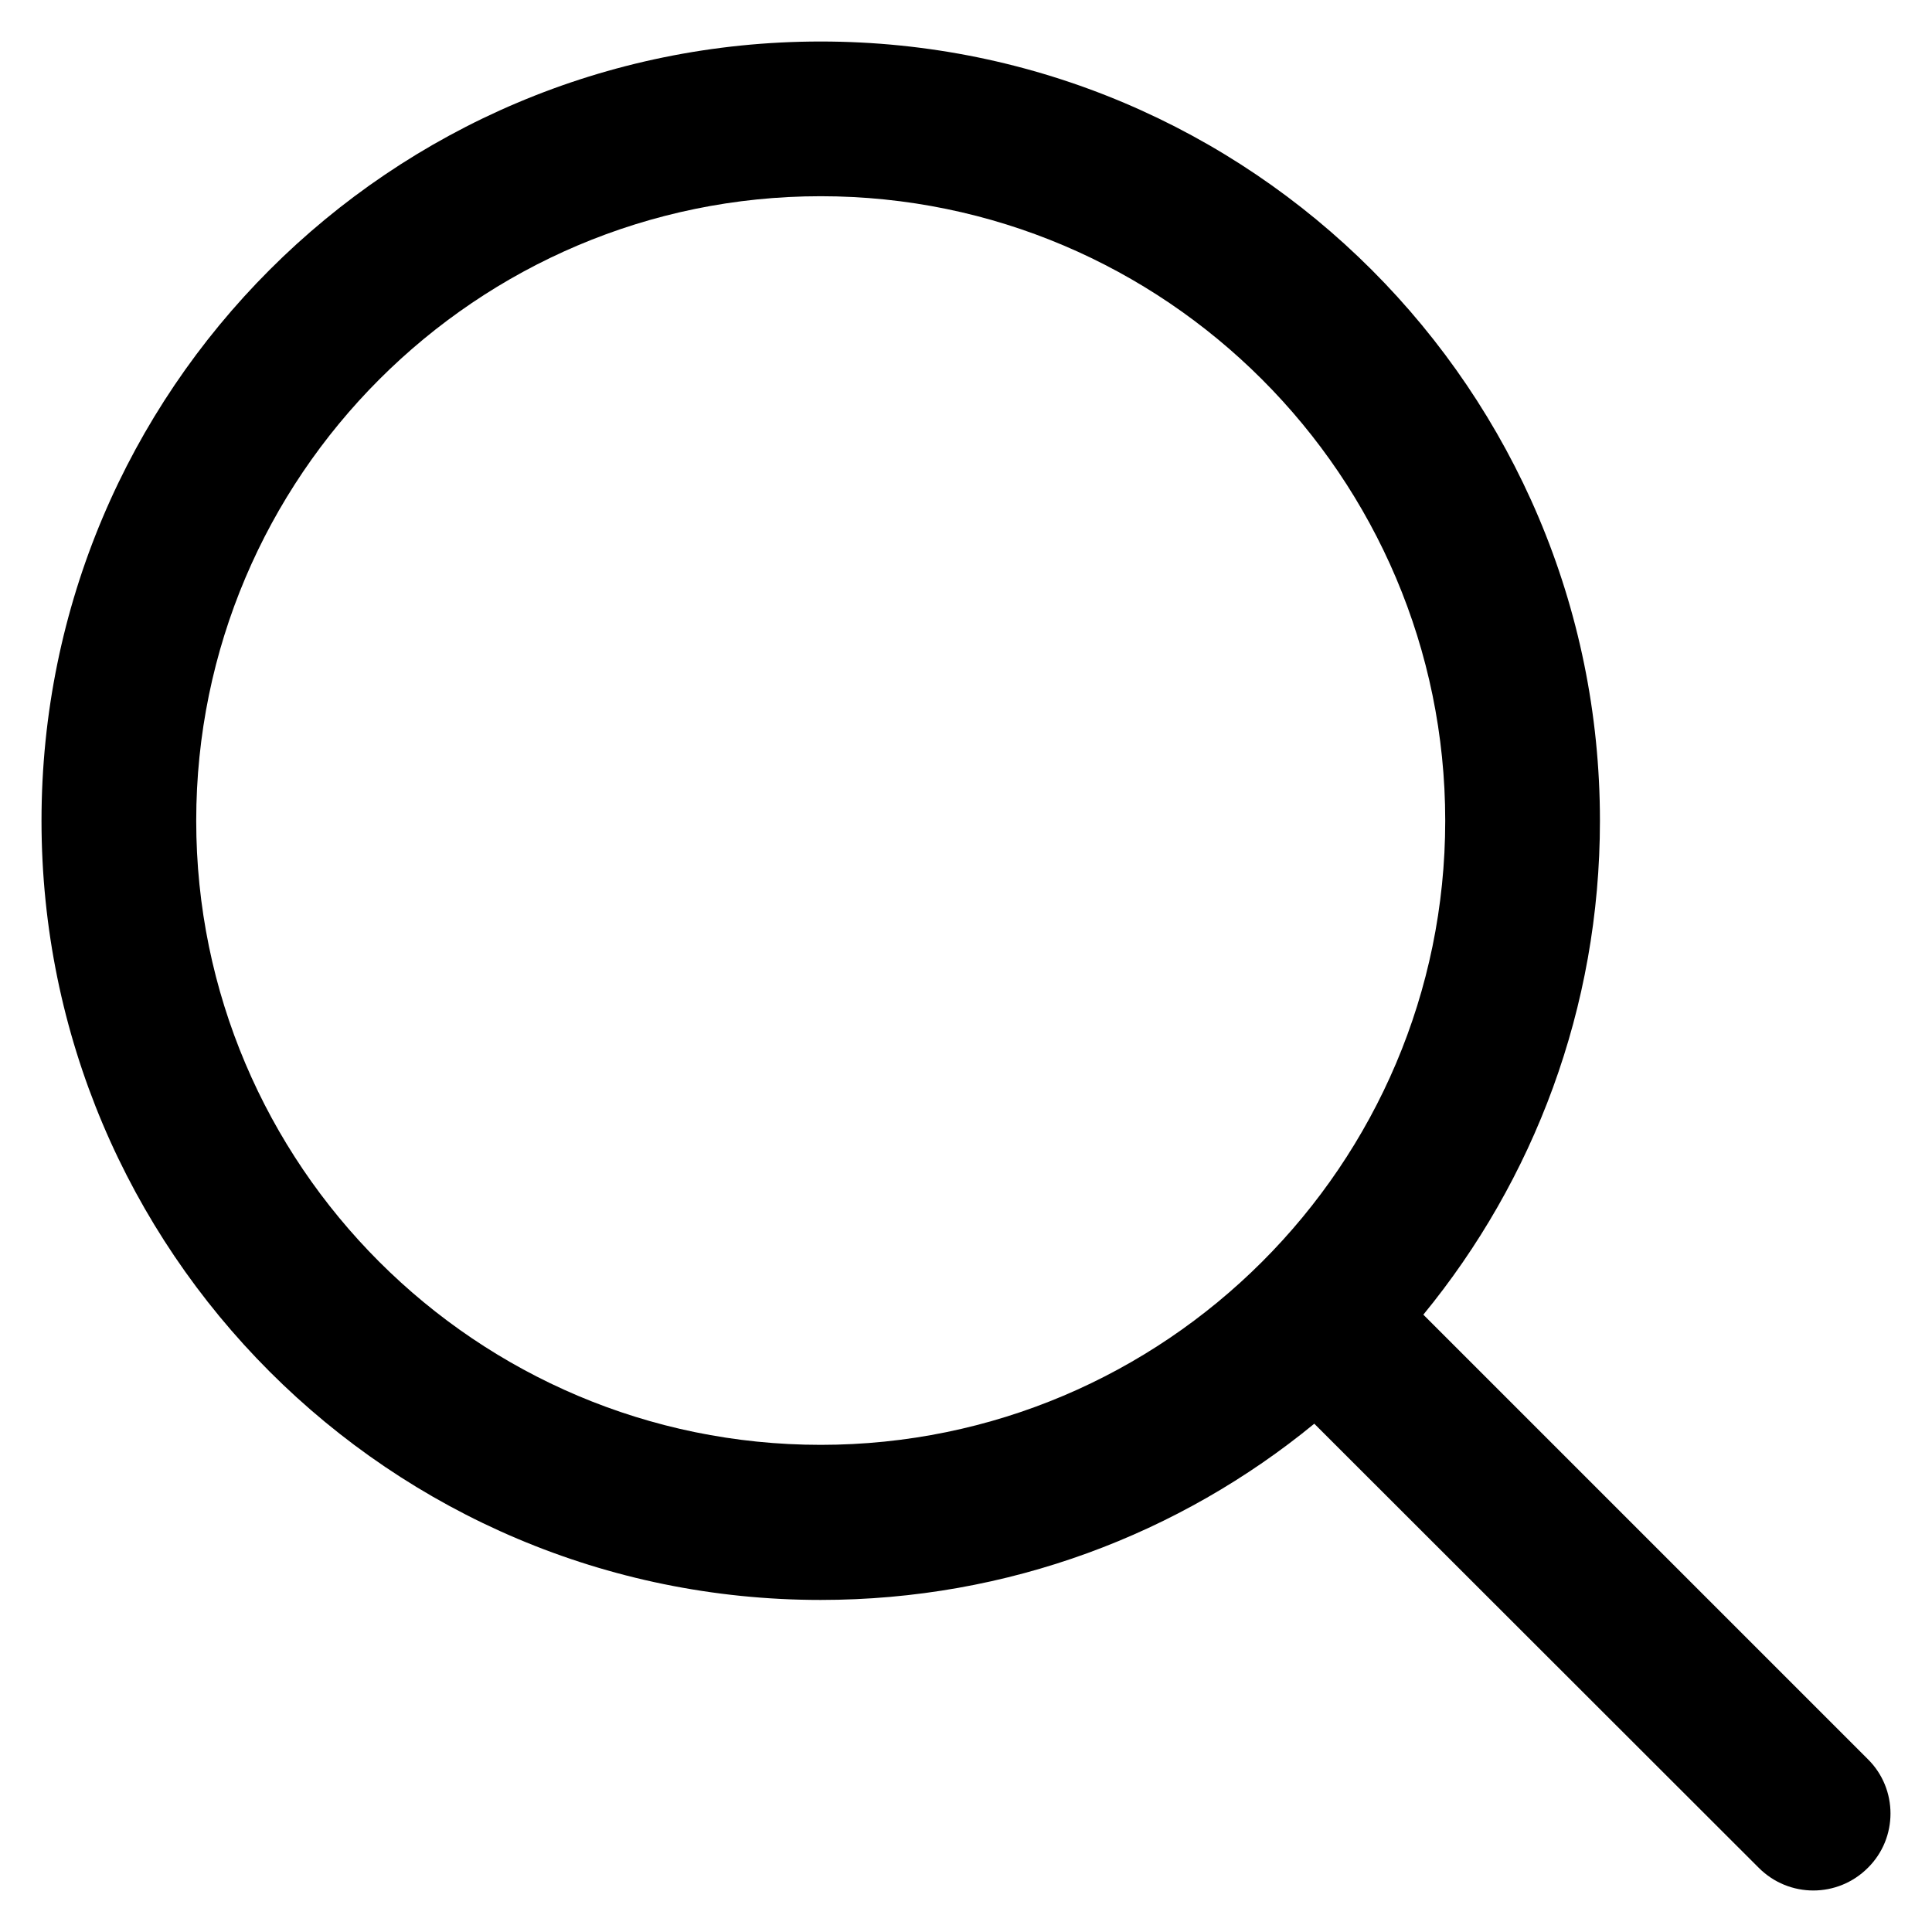
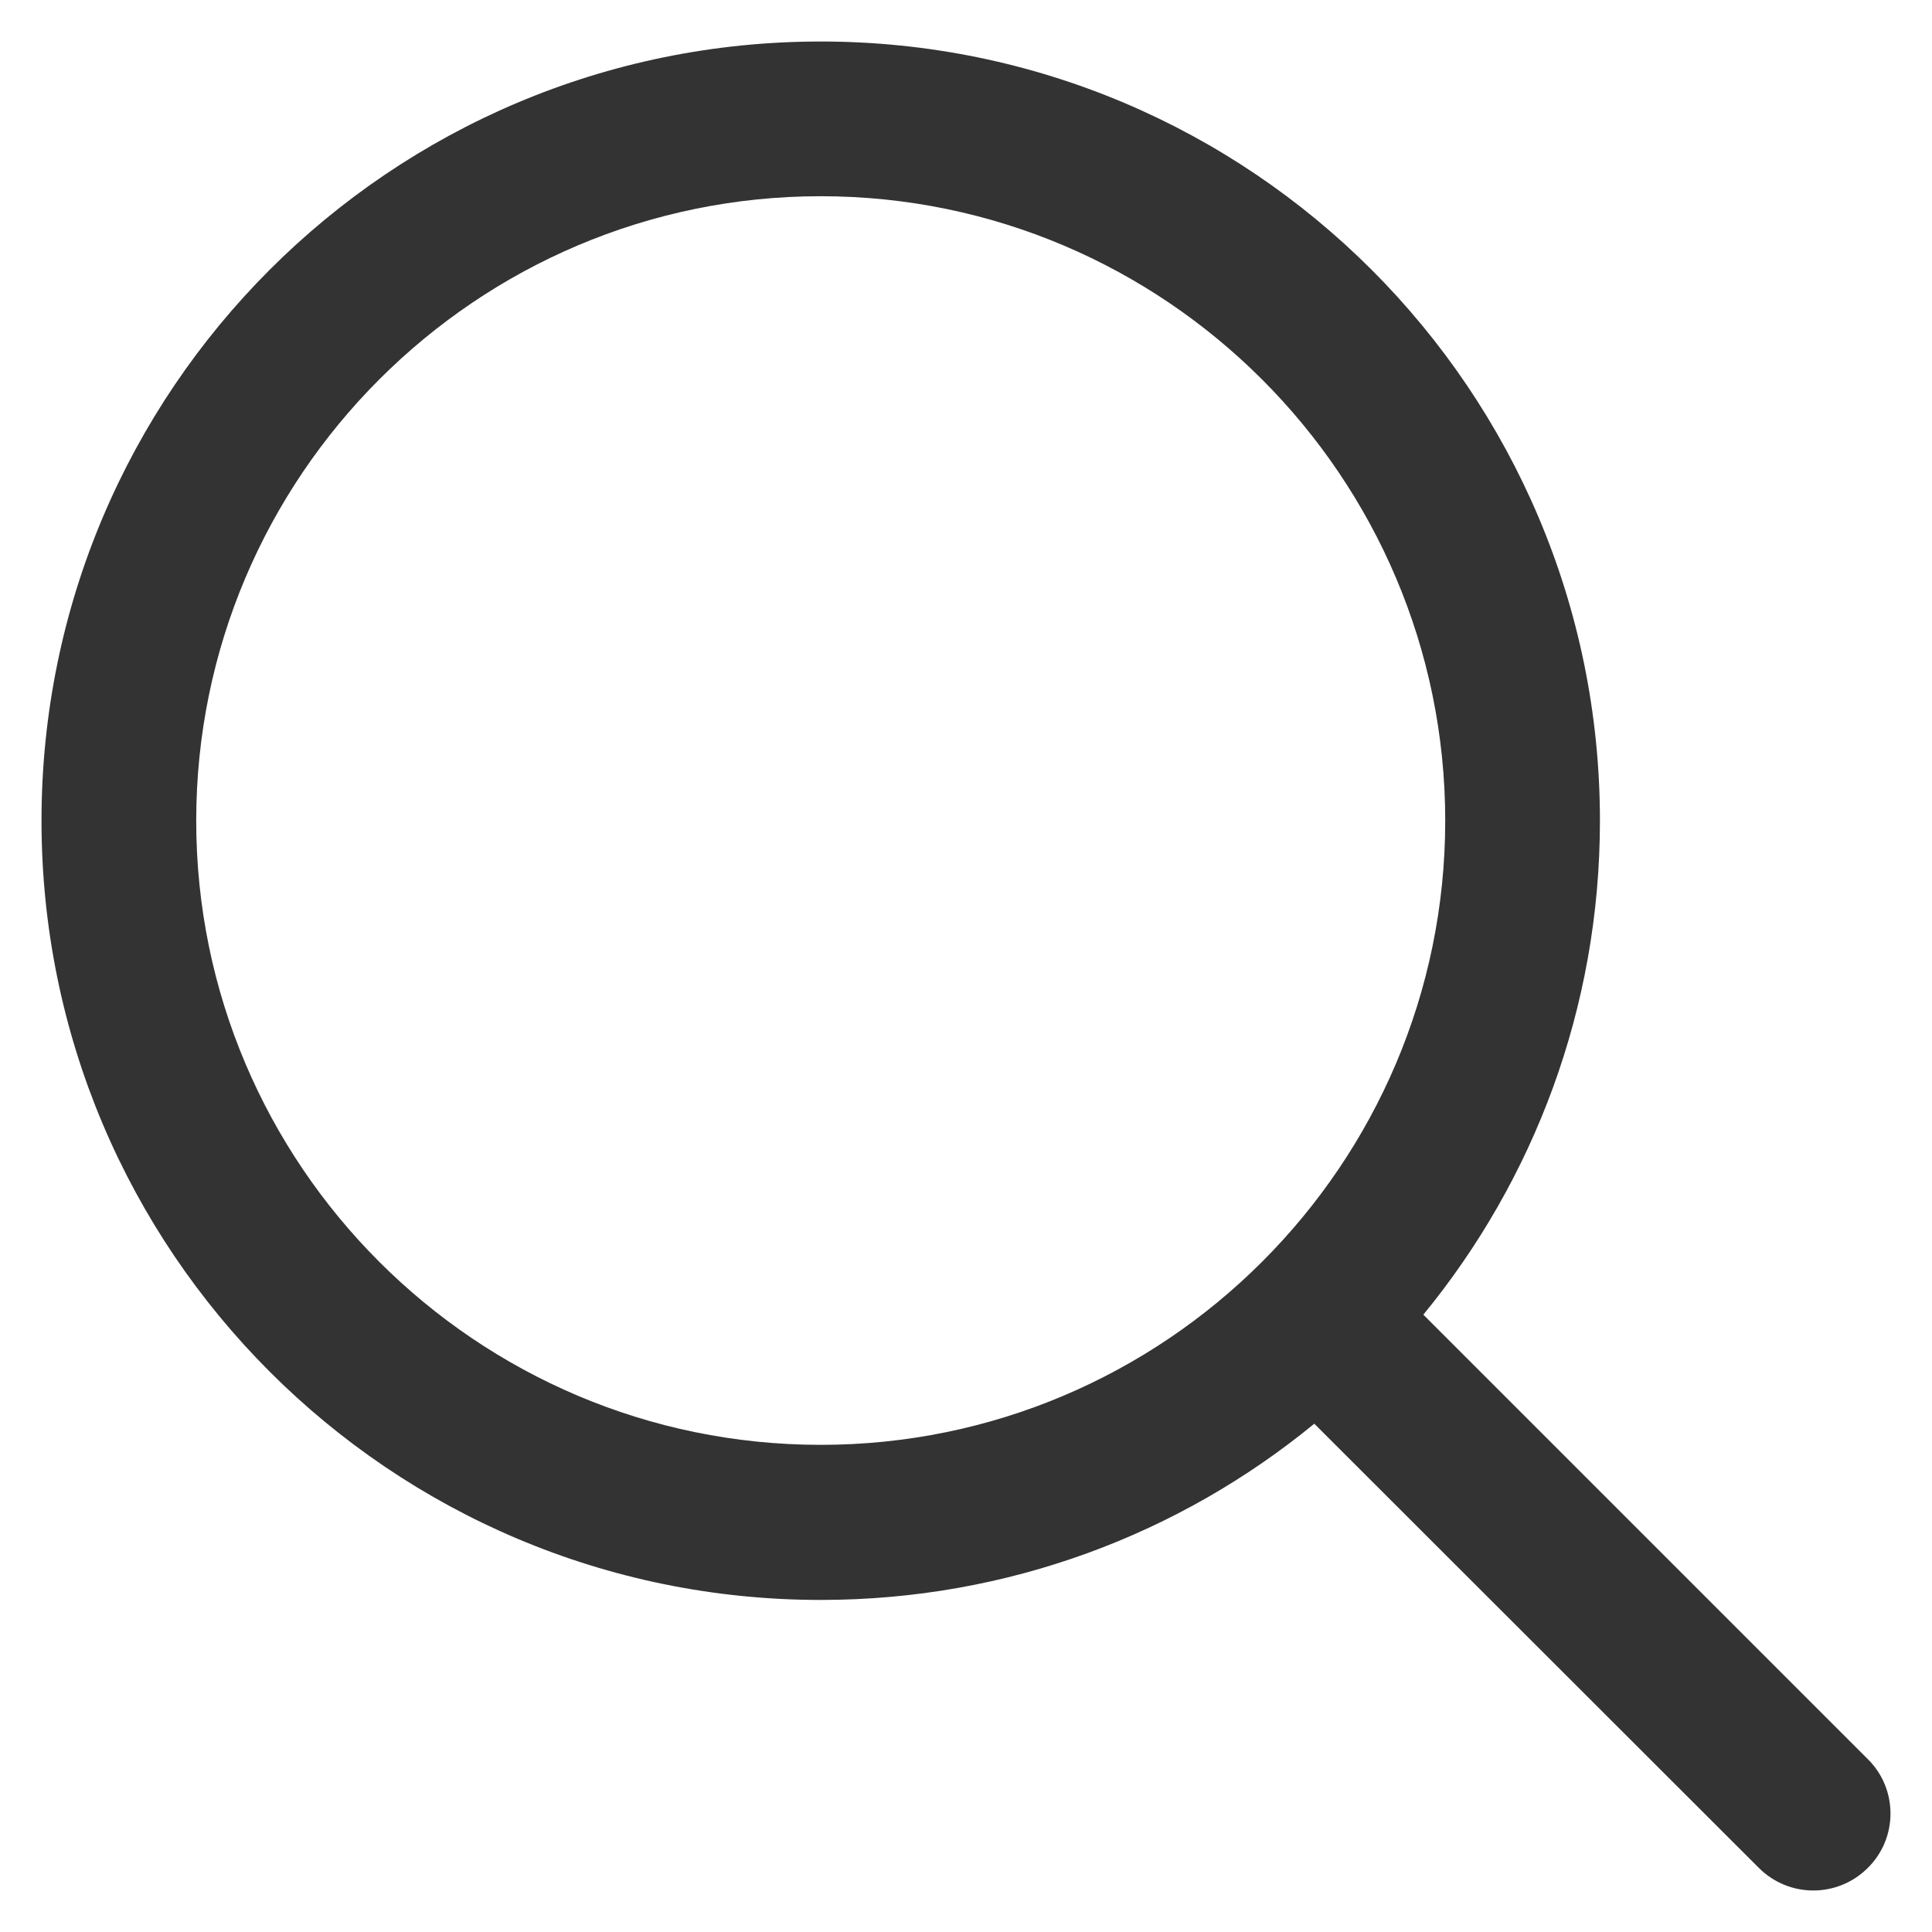
<svg xmlns="http://www.w3.org/2000/svg" viewBox="0 0 512 512">
-   <path fill="#3d4852;" d="M495 466.2L377.2 348.4c29.2-35.6 46.8-81.2 46.8-130.9C424 103.5 331.5 11 217.5 11 103.4 11 11 103.5 11 217.5S103.4 424 217.5 424c49.7 0 95.2-17.5 130.8-46.7L466.1 495c8 8 20.9 8 28.9 0 8-7.9 8-20.9 0-28.8zm-277.5-83.3C126.2 382.9 52 308.7 52 217.5S126.2 52 217.5 52C308.7 52 383 126.3 383 217.5s-74.3 165.4-165.5 165.4z" />
+   <path fill="#333333" d="M495 466.2L377.2 348.4c29.2-35.6 46.8-81.2 46.8-130.9C424 103.5 331.5 11 217.5 11 103.4 11 11 103.5 11 217.5S103.4 424 217.5 424c49.7 0 95.2-17.5 130.8-46.7L466.1 495c8 8 20.9 8 28.9 0 8-7.9 8-20.9 0-28.8zm-277.5-83.3C126.2 382.9 52 308.7 52 217.5S126.2 52 217.5 52C308.7 52 383 126.3 383 217.5s-74.3 165.4-165.5 165.4z" />
</svg>
